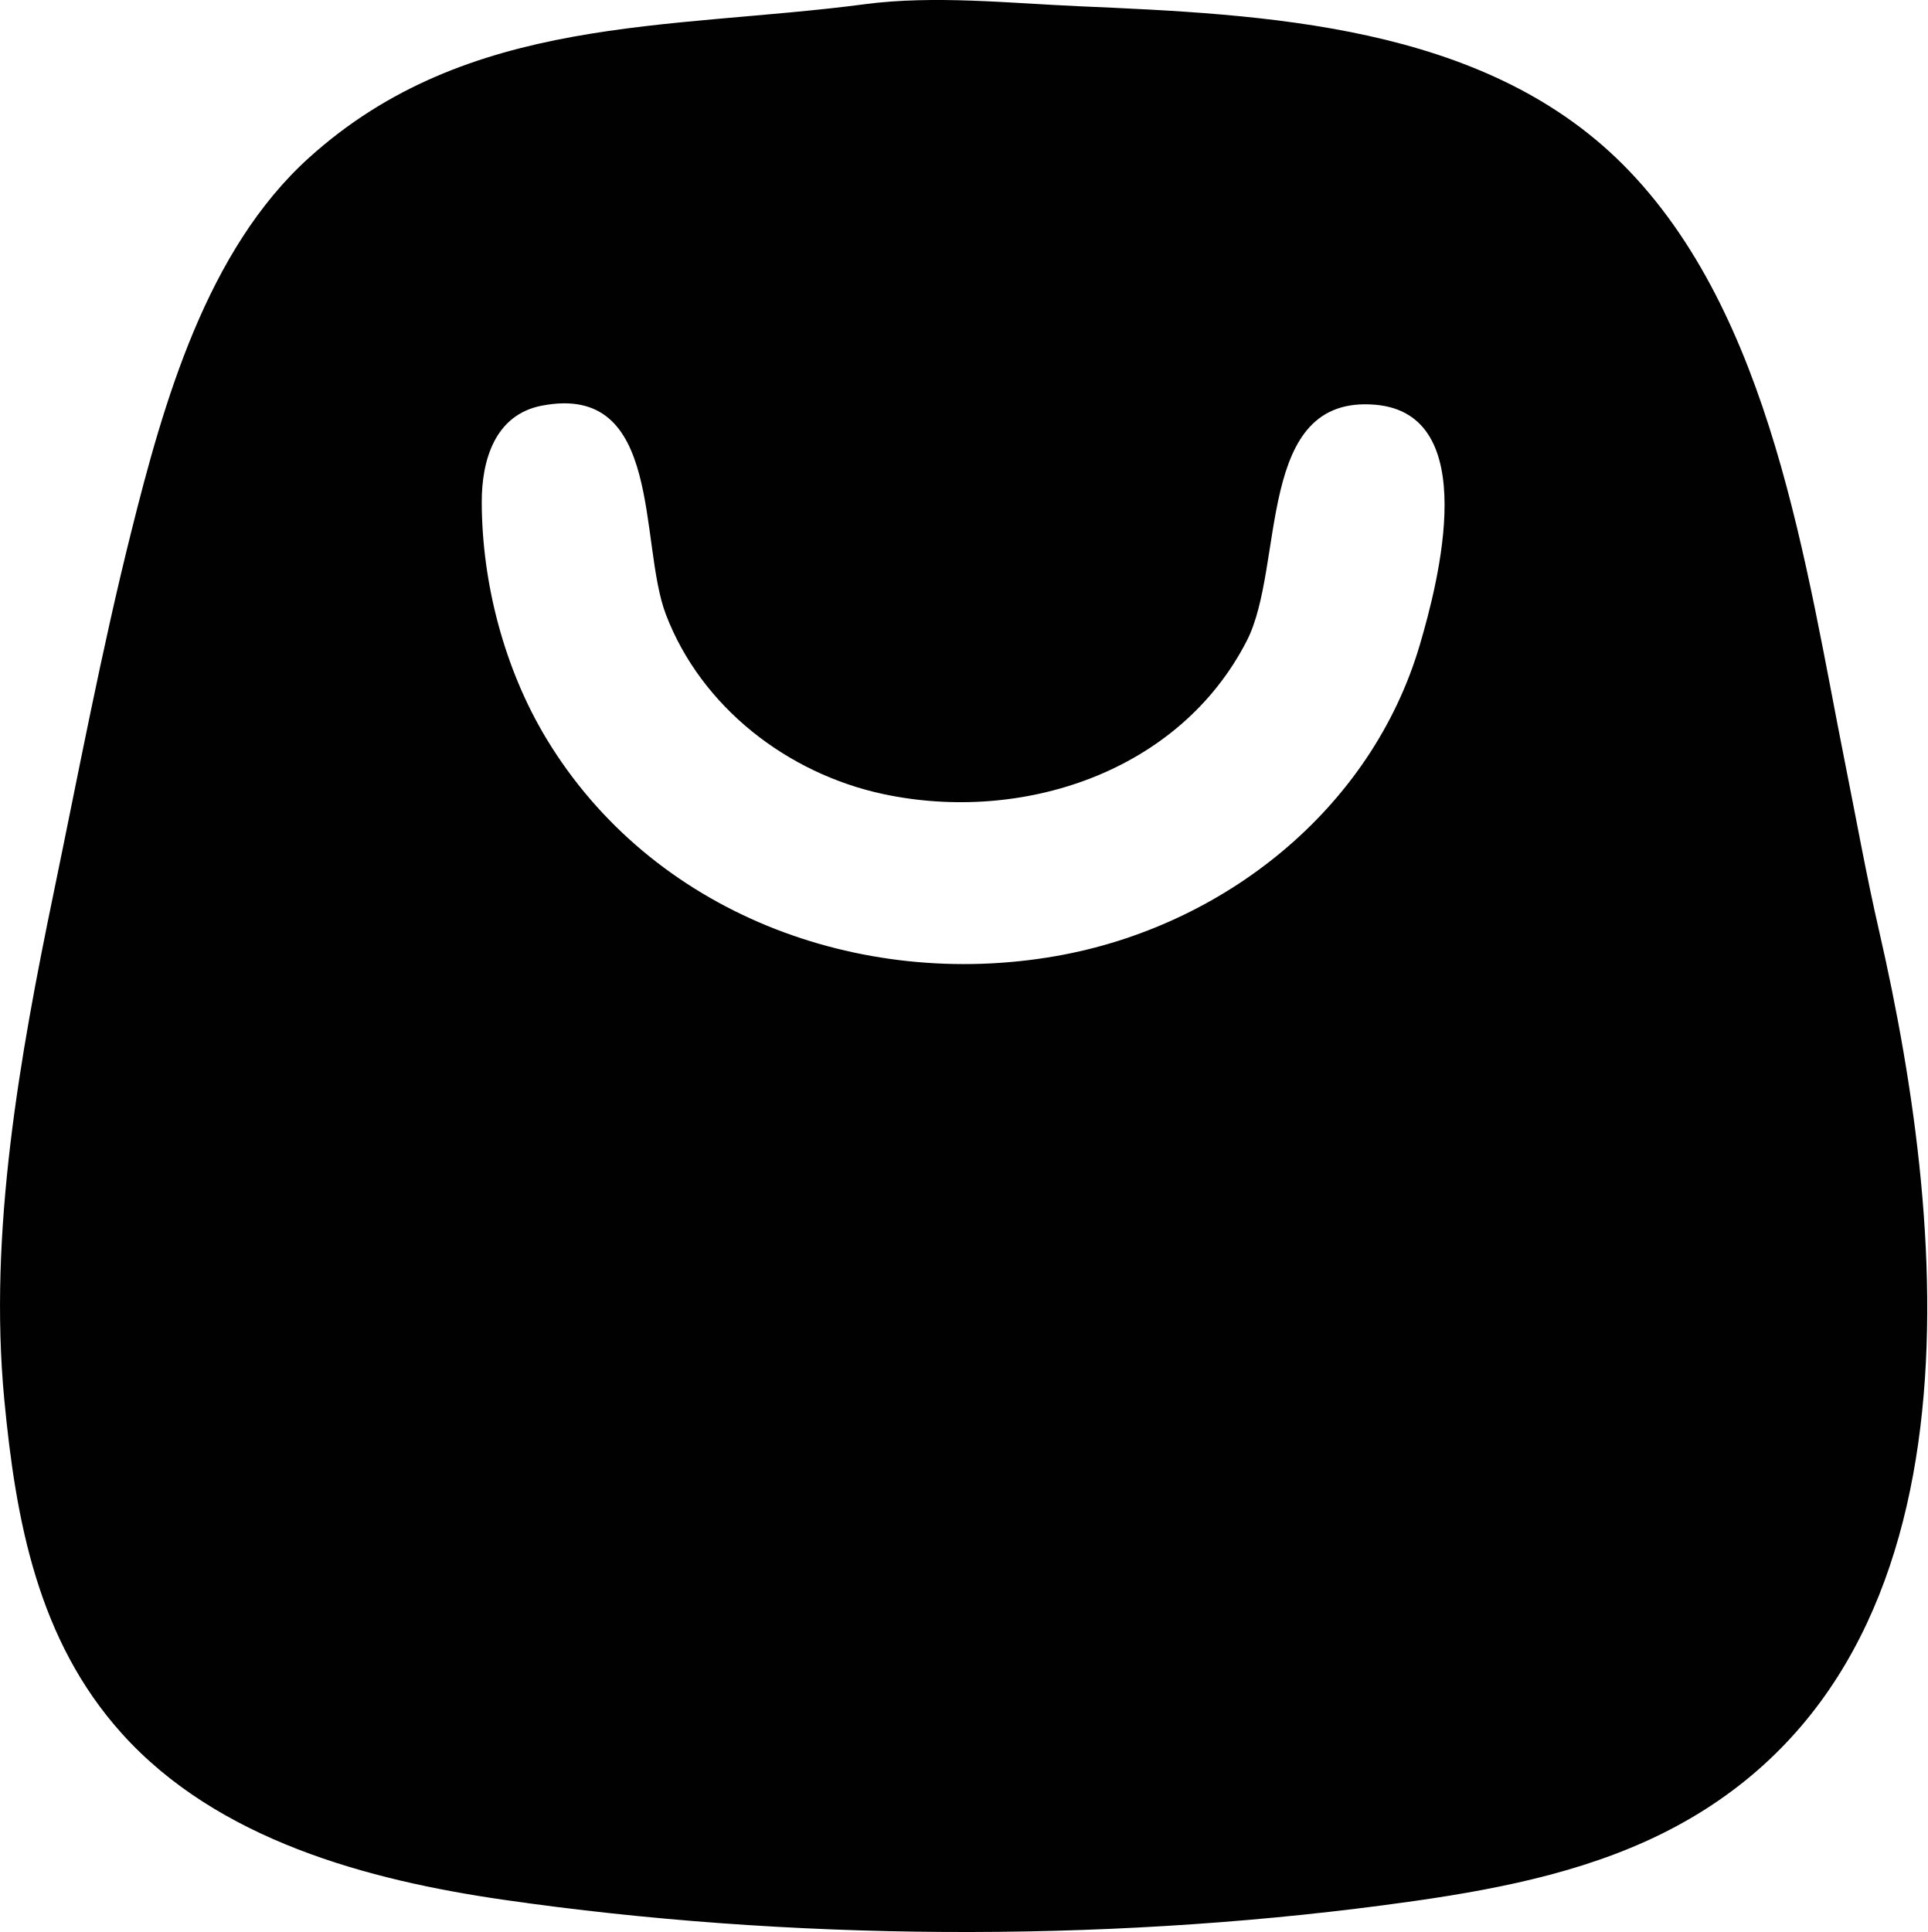
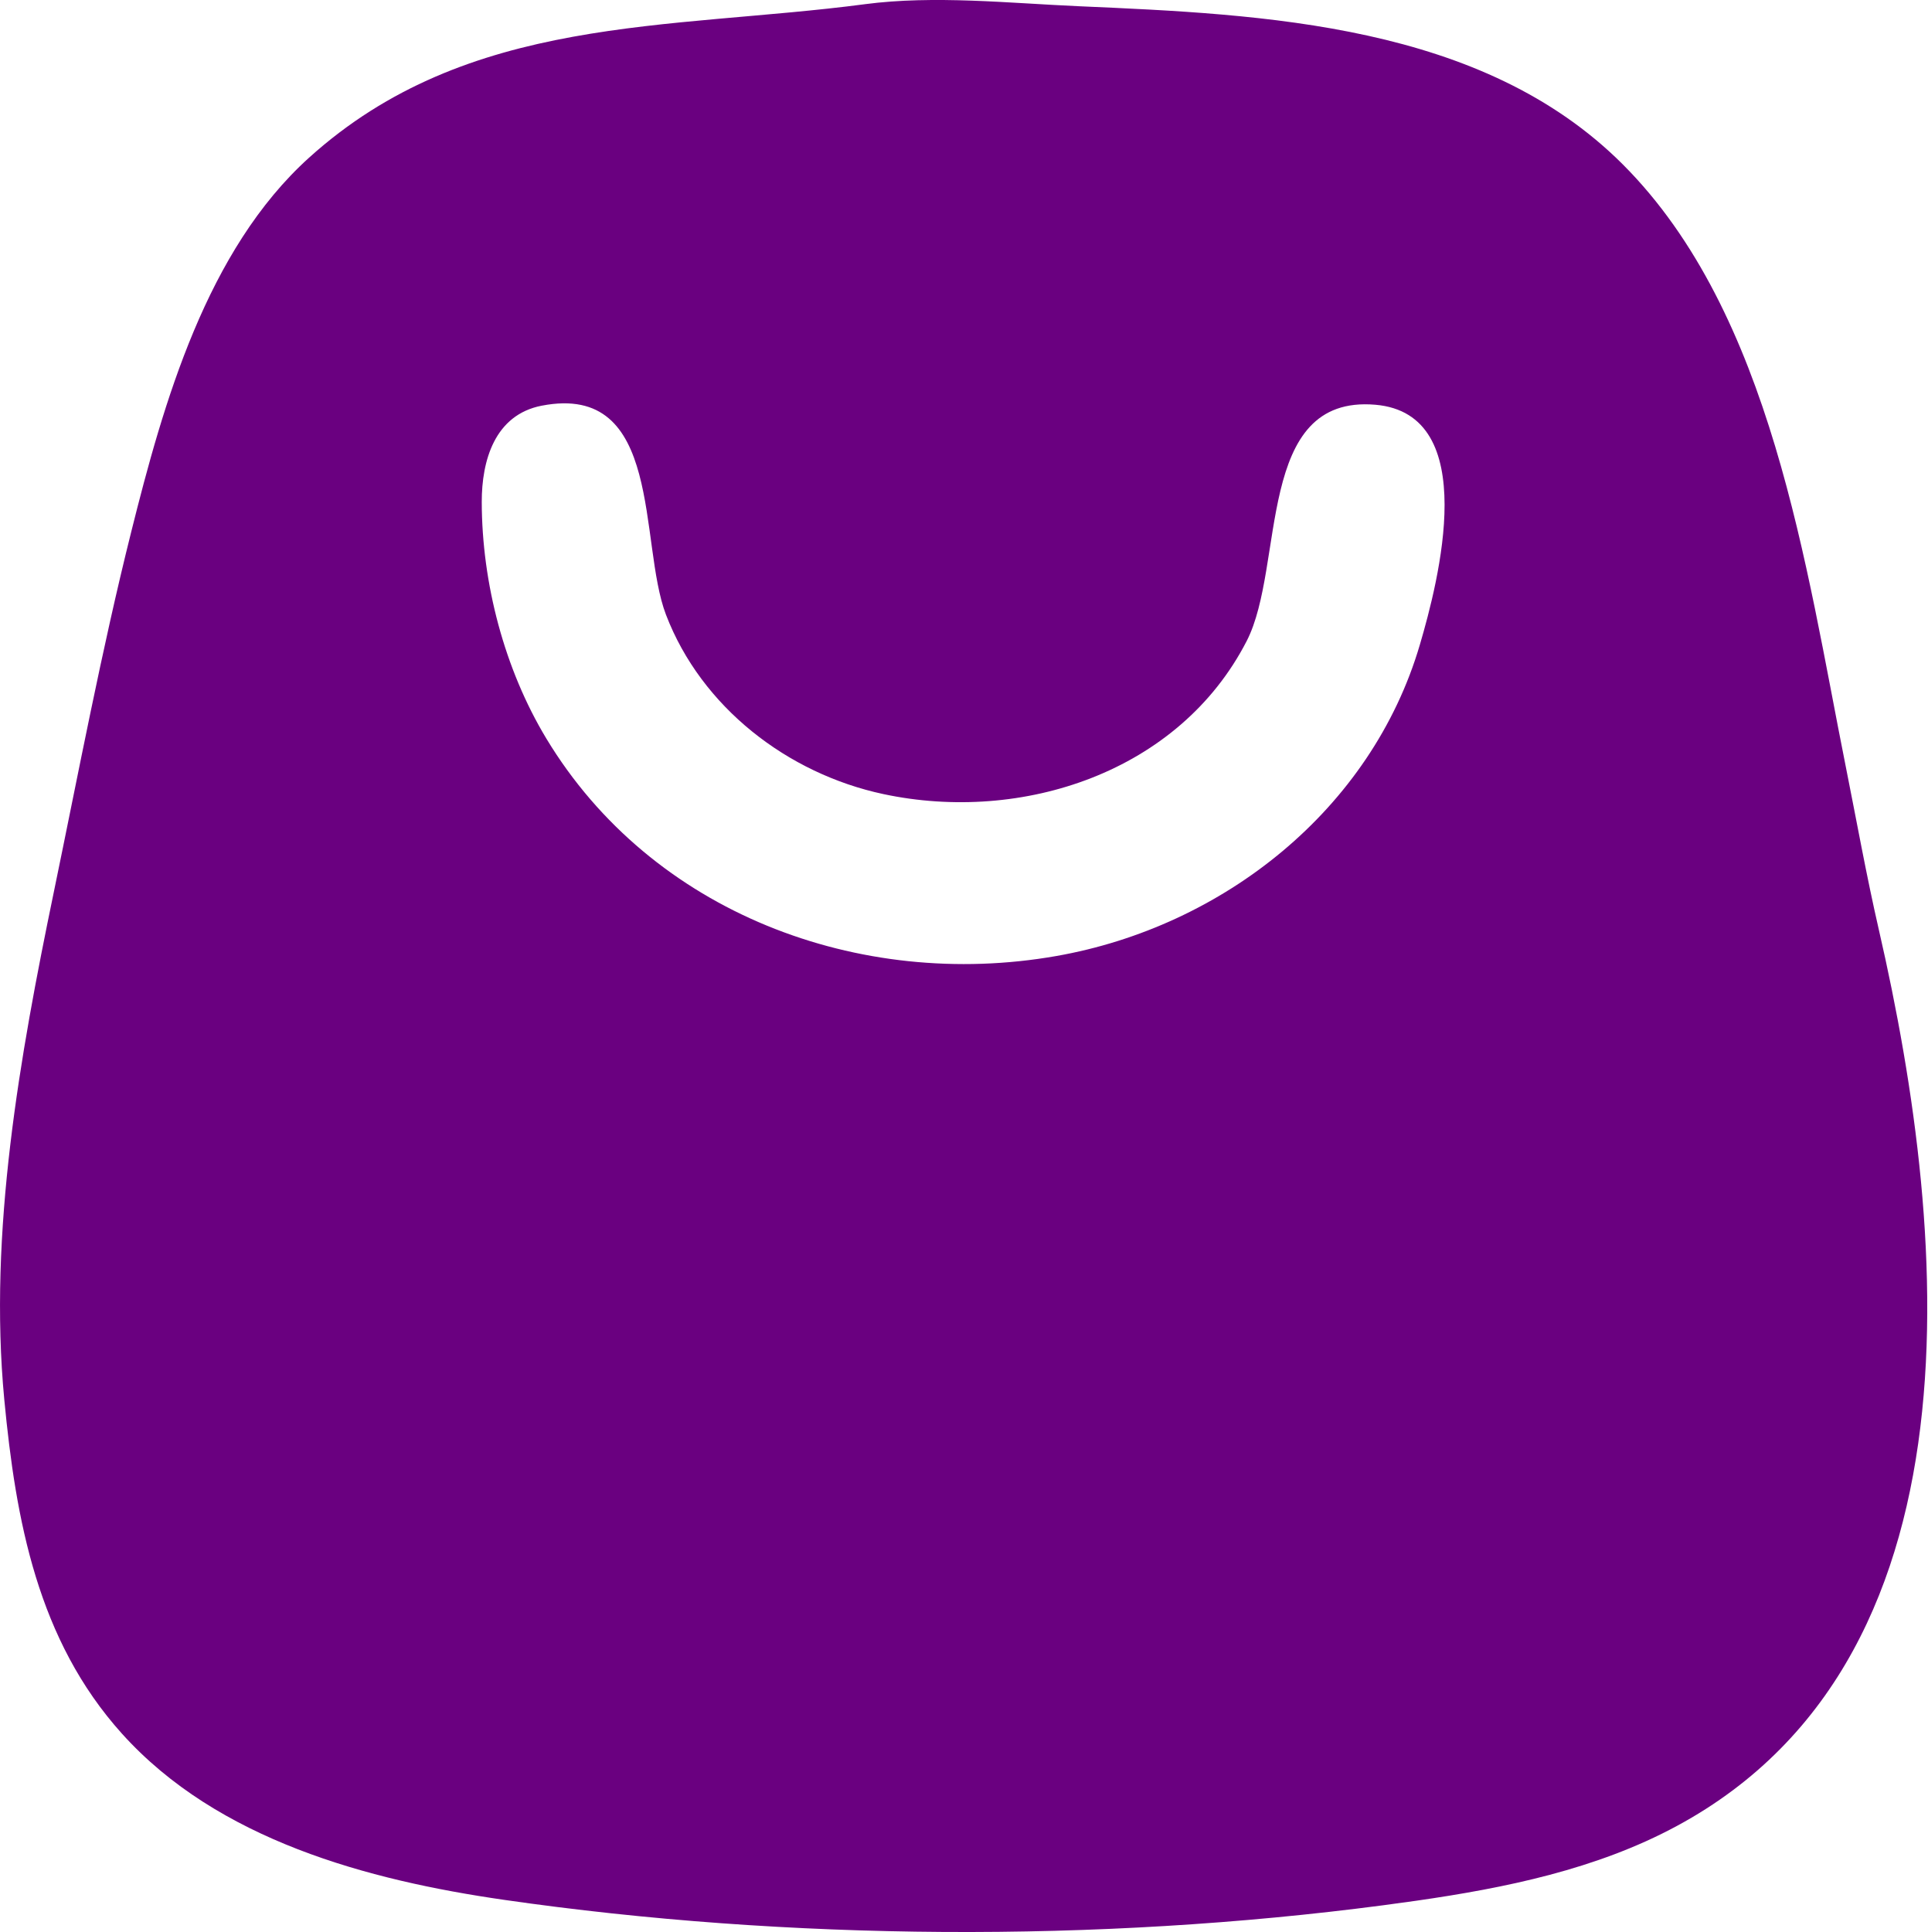
- <svg xmlns="http://www.w3.org/2000/svg" width="135.81mm" height="136.135mm" viewBox="0 0 135.81 136.135" version="1.1" id="svg1" xml:space="preserve">
-   <defs id="defs1" />
+ <svg xmlns="http://www.w3.org/2000/svg" xmlns:xlink="http://www.w3.org/1999/xlink" width="135.81mm" height="136.135mm" viewBox="0 0 135.81 136.135" version="1.1" id="svg1" xml:space="preserve">
+   <defs id="defs1">
+     <linearGradient id="swatch18">
+       <stop style="stop-color:#6a0080;stop-opacity:1;" offset="0" id="stop18" />
+     </linearGradient>
+     <linearGradient xlink:href="#swatch18" id="linearGradient18" x1="32.22" y1="118.629" x2="168.03" y2="118.629" gradientUnits="userSpaceOnUse" />
+   </defs>
  <g id="layer1" transform="translate(-32.21977,-50.56141)">
-     <path style="fill:#010101;stroke:none" d="m 93.155,50.859 c -13.848,1.818 -27.944,0.694 -39.154,10.811 -7.228,6.523 -10.259,17.267 -12.538,26.383 -2.102,8.408 -3.702,16.916 -5.458,25.4 -2.388,11.533 -4.607,23.923 -3.484,35.719 0.81,8.509 2.347,16.944 8.292,23.548 6.747,7.494 17.318,10.326 26.942,11.713 19.992,2.881 41.884,3.017 61.912,0.383 6.26,-0.823 12.722,-1.892 18.521,-4.506 24.287,-10.949 21.446,-42.417 16.436,-64.211 -0.886,-3.856 -1.584,-7.762 -2.36,-11.642 -2.785,-13.927 -5.183,-31.802 -15.687,-42.31 -9.902,-9.905 -25.243,-10.573 -38.341,-11.147 -4.912,-0.215 -10.177,-0.786 -15.081,-0.142 m -22.754,28.288 c 8.577,-1.657 6.806,9.652 8.748,14.727 2.497,6.523 8.576,11.206 15.329,12.644 9.758,2.078 20.837,-1.53 25.596,-10.792 2.723,-5.3 0.583,-17.37 9.064,-16.644 7.522,0.644 4.441,12.472 3.137,16.908 -3.423,11.64 -13.886,19.877 -25.626,21.938 -13.871,2.435 -28.508,-3.033 -35.929,-15.324 -2.956,-4.895 -4.543,-10.955 -4.552,-16.669 -0.004,-2.897 0.899,-6.145 4.233,-6.789 z" id="path1" />
+     <path style="fill:url(#linearGradient18);stroke:none;fill-opacity:1" d="m 93.155,50.859 c -13.848,1.818 -27.944,0.694 -39.154,10.811 -7.228,6.523 -10.259,17.267 -12.538,26.383 -2.102,8.408 -3.702,16.916 -5.458,25.4 -2.388,11.533 -4.607,23.923 -3.484,35.719 0.81,8.509 2.347,16.944 8.292,23.548 6.747,7.494 17.318,10.326 26.942,11.713 19.992,2.881 41.884,3.017 61.912,0.383 6.26,-0.823 12.722,-1.892 18.521,-4.506 24.287,-10.949 21.446,-42.417 16.436,-64.211 -0.886,-3.856 -1.584,-7.762 -2.36,-11.642 -2.785,-13.927 -5.183,-31.802 -15.687,-42.31 -9.902,-9.905 -25.243,-10.573 -38.341,-11.147 -4.912,-0.215 -10.177,-0.786 -15.081,-0.142 m -22.754,28.288 c 8.577,-1.657 6.806,9.652 8.748,14.727 2.497,6.523 8.576,11.206 15.329,12.644 9.758,2.078 20.837,-1.53 25.596,-10.792 2.723,-5.3 0.583,-17.37 9.064,-16.644 7.522,0.644 4.441,12.472 3.137,16.908 -3.423,11.64 -13.886,19.877 -25.626,21.938 -13.871,2.435 -28.508,-3.033 -35.929,-15.324 -2.956,-4.895 -4.543,-10.955 -4.552,-16.669 -0.004,-2.897 0.899,-6.145 4.233,-6.789 z" id="path1" />
  </g>
</svg>
